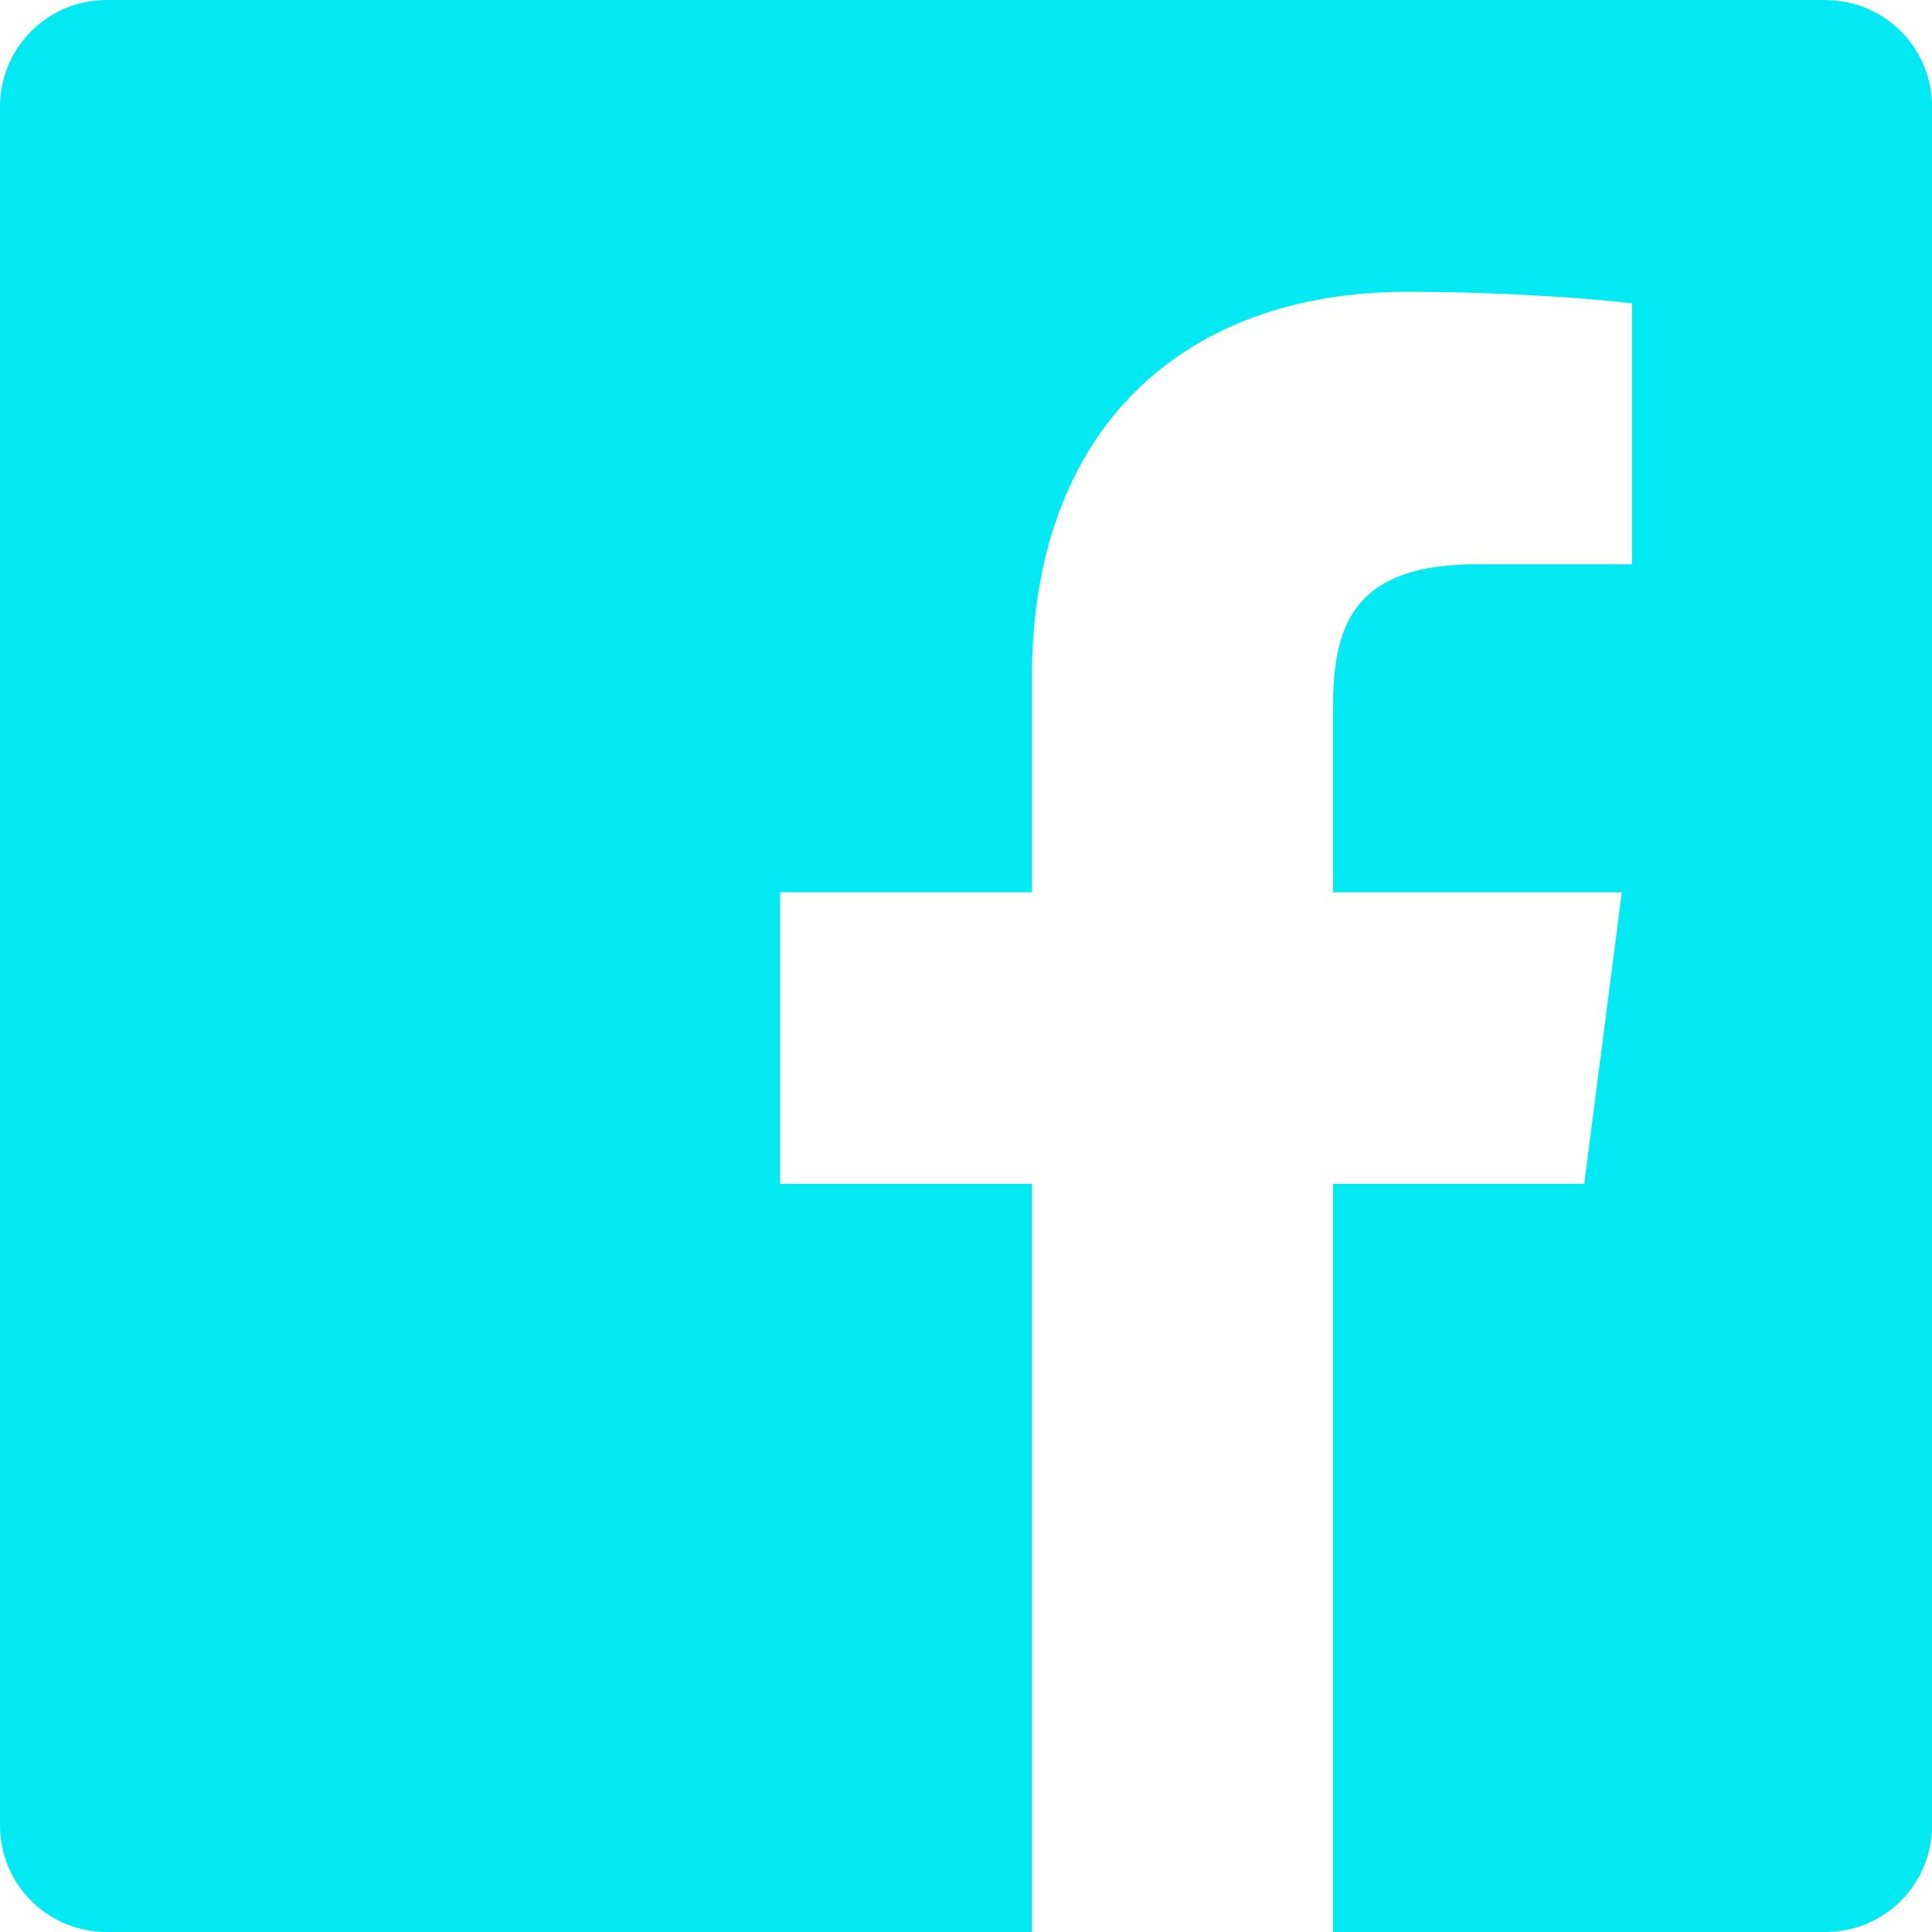
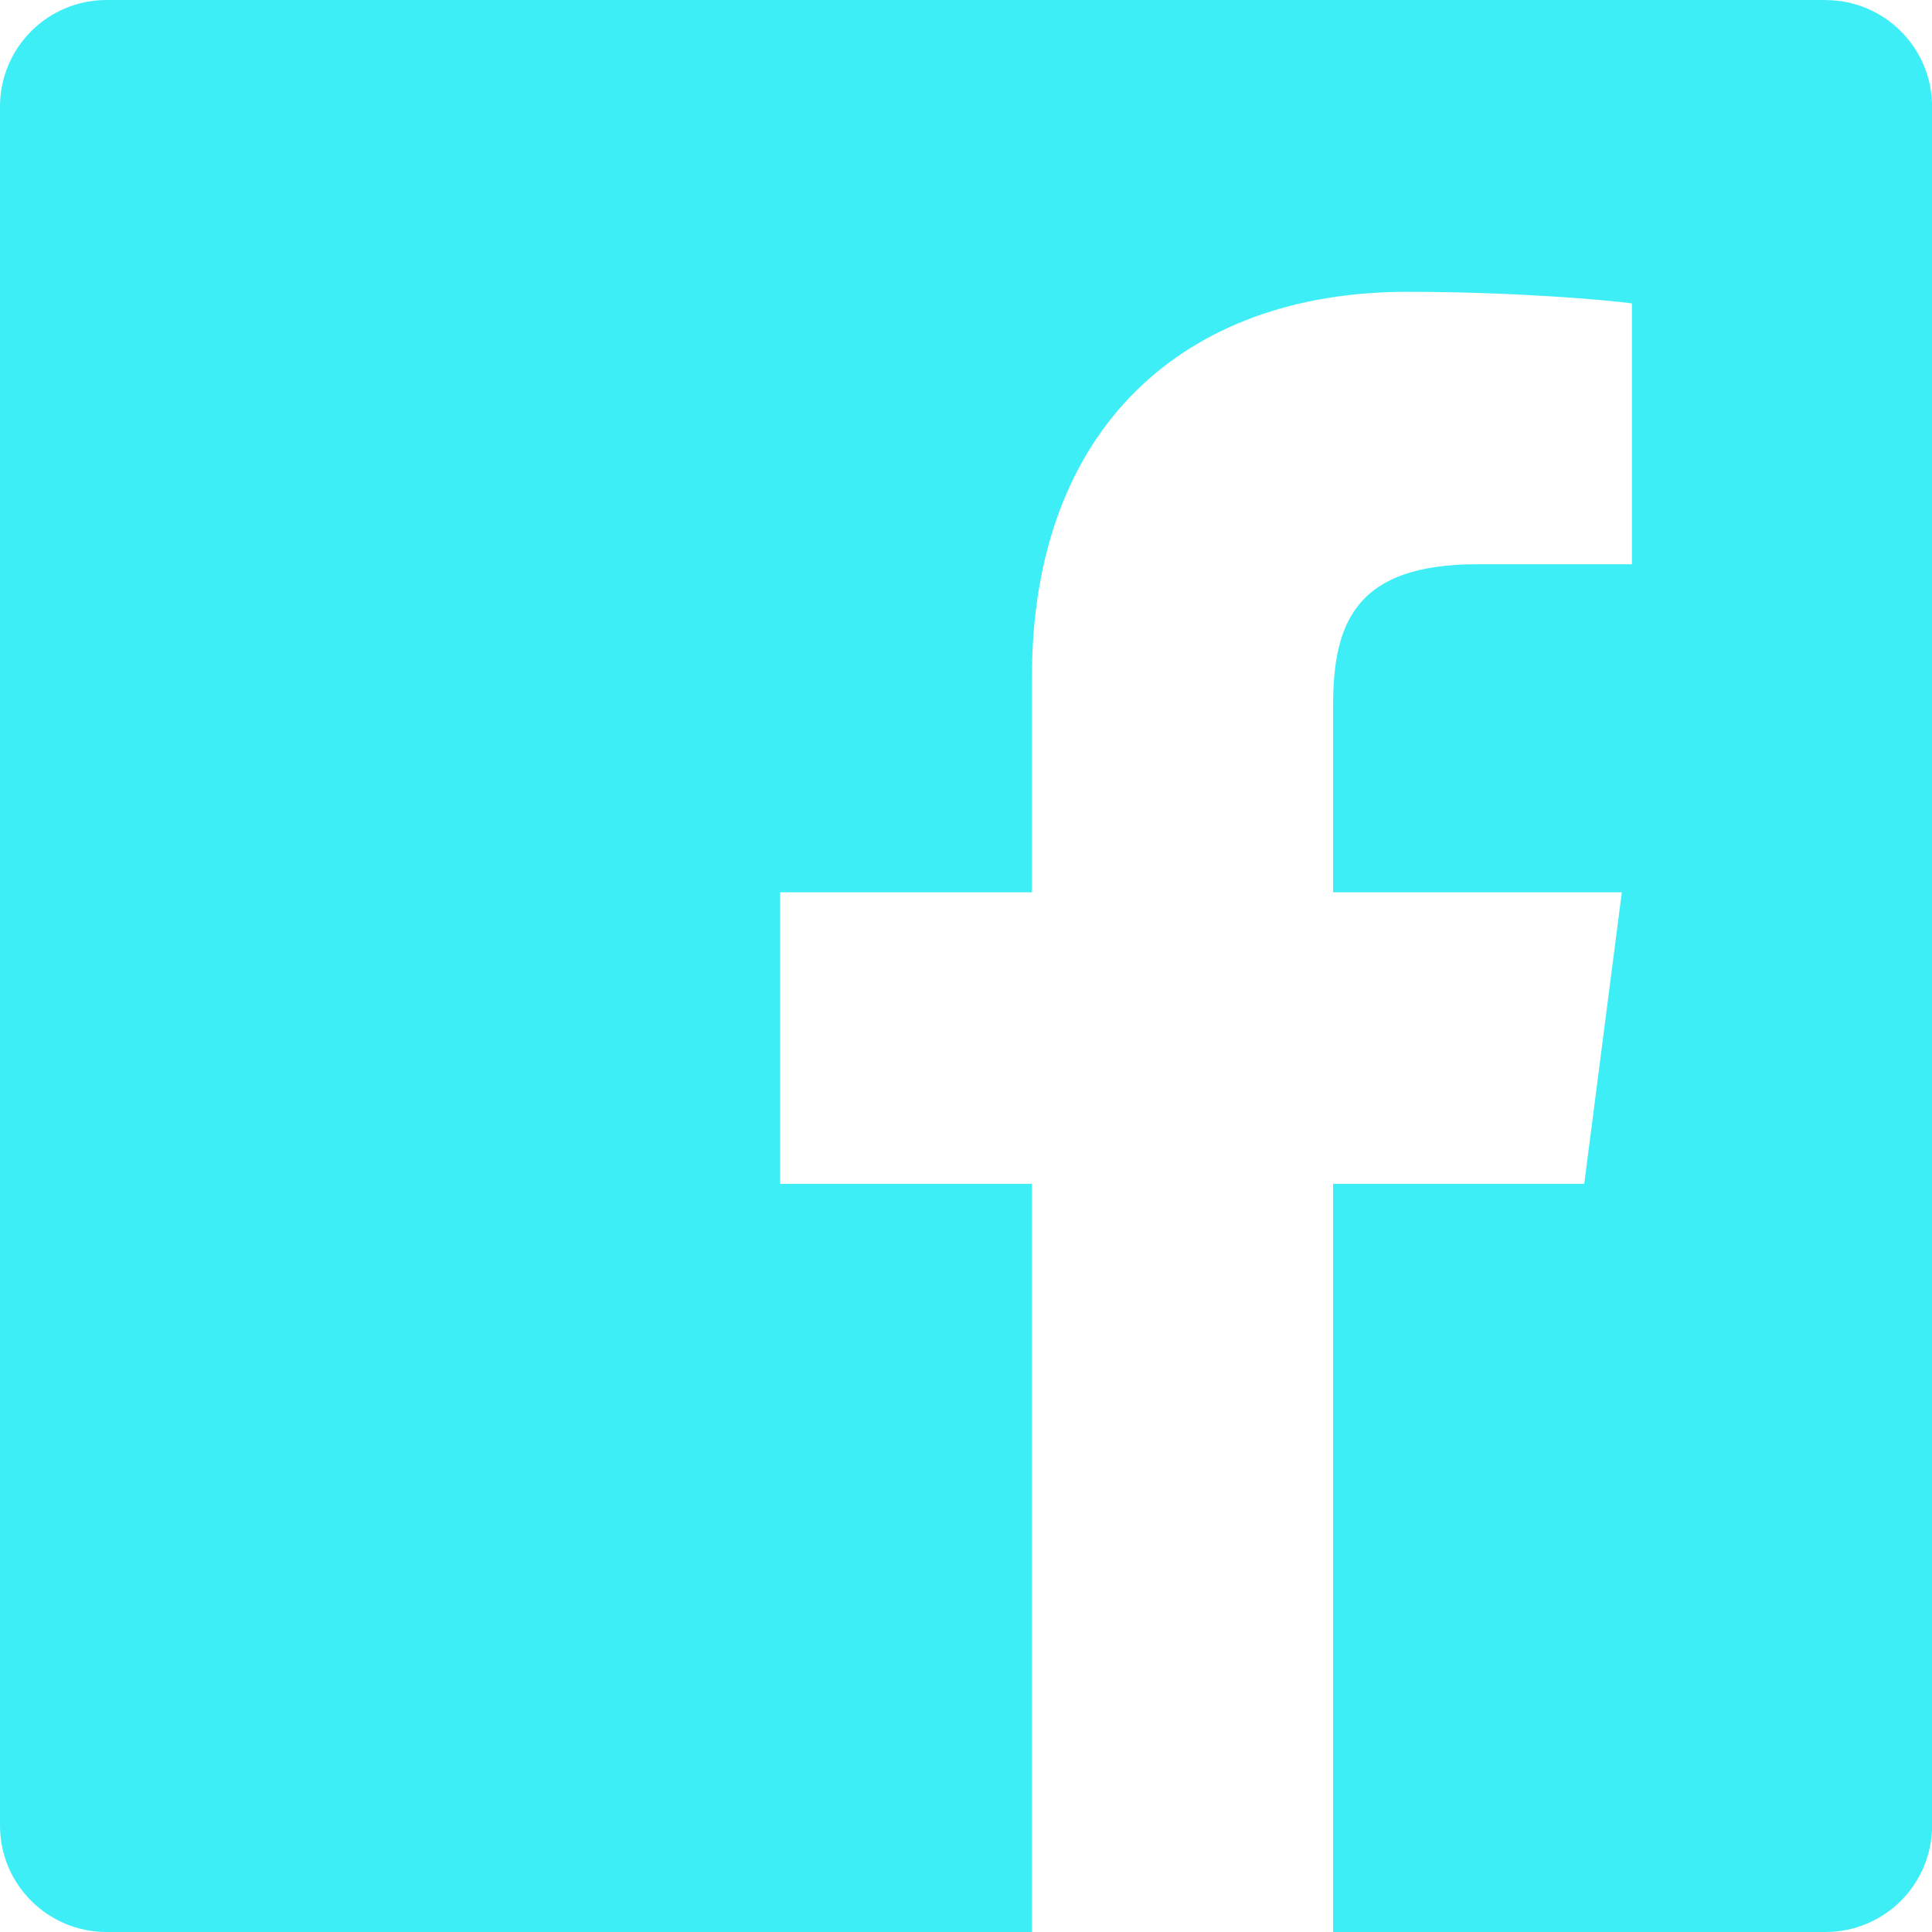
- <svg xmlns="http://www.w3.org/2000/svg" width="24" height="24" viewBox="0 0 24 24" fill="#03e9f4">
+ <svg xmlns="http://www.w3.org/2000/svg" width="24" height="24" viewBox="0 0 24 24" fill="#03e8f4c4">
  <path d="M22.675 0h-21.35c-.733 0-1.325.592-1.325 1.325v21.351c0 .733.592 1.324 1.325 1.324h11.494v-9.294h-3.128v-3.622h3.128v-2.672c0-3.097 1.892-4.787 4.658-4.787 1.325 0 2.463.099 2.795.144v3.24h-1.918c-1.504 0-1.794.714-1.794 1.761v2.314h3.587l-.467 3.622h-3.12v9.294h6.116c.733 0 1.325-.591 1.325-1.324v-21.35c0-.733-.592-1.325-1.325-1.325z" />
</svg>
